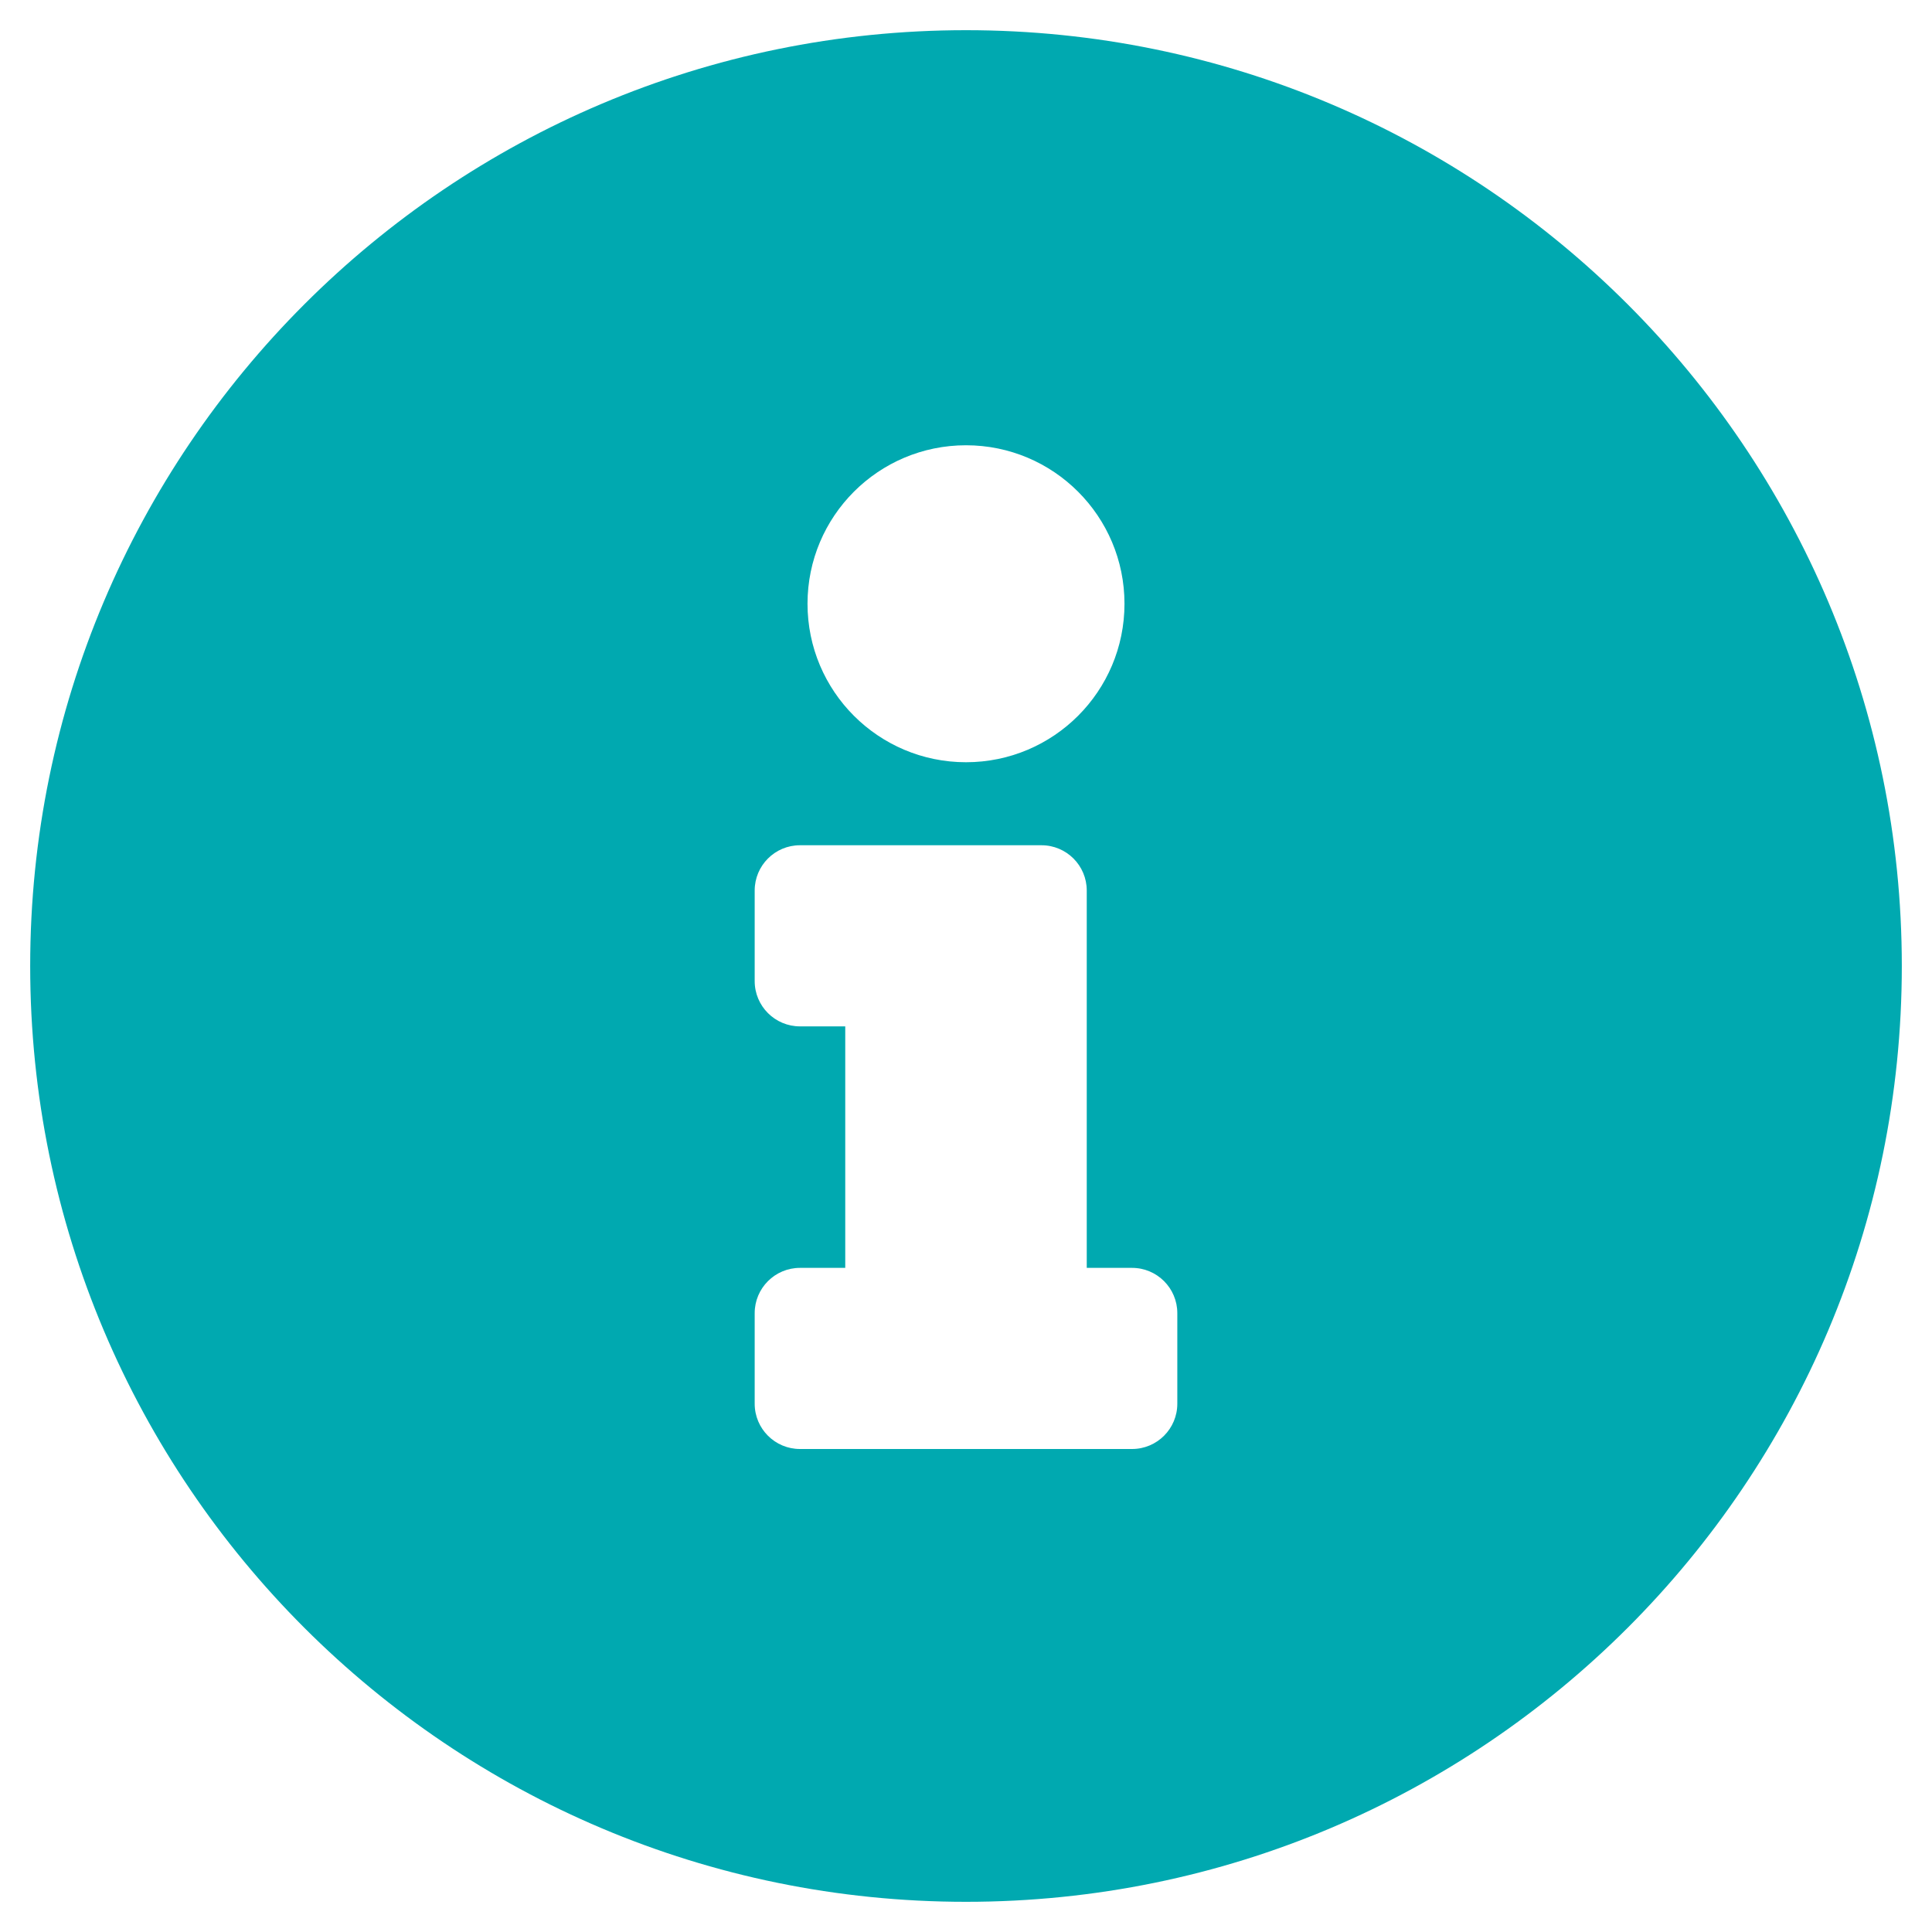
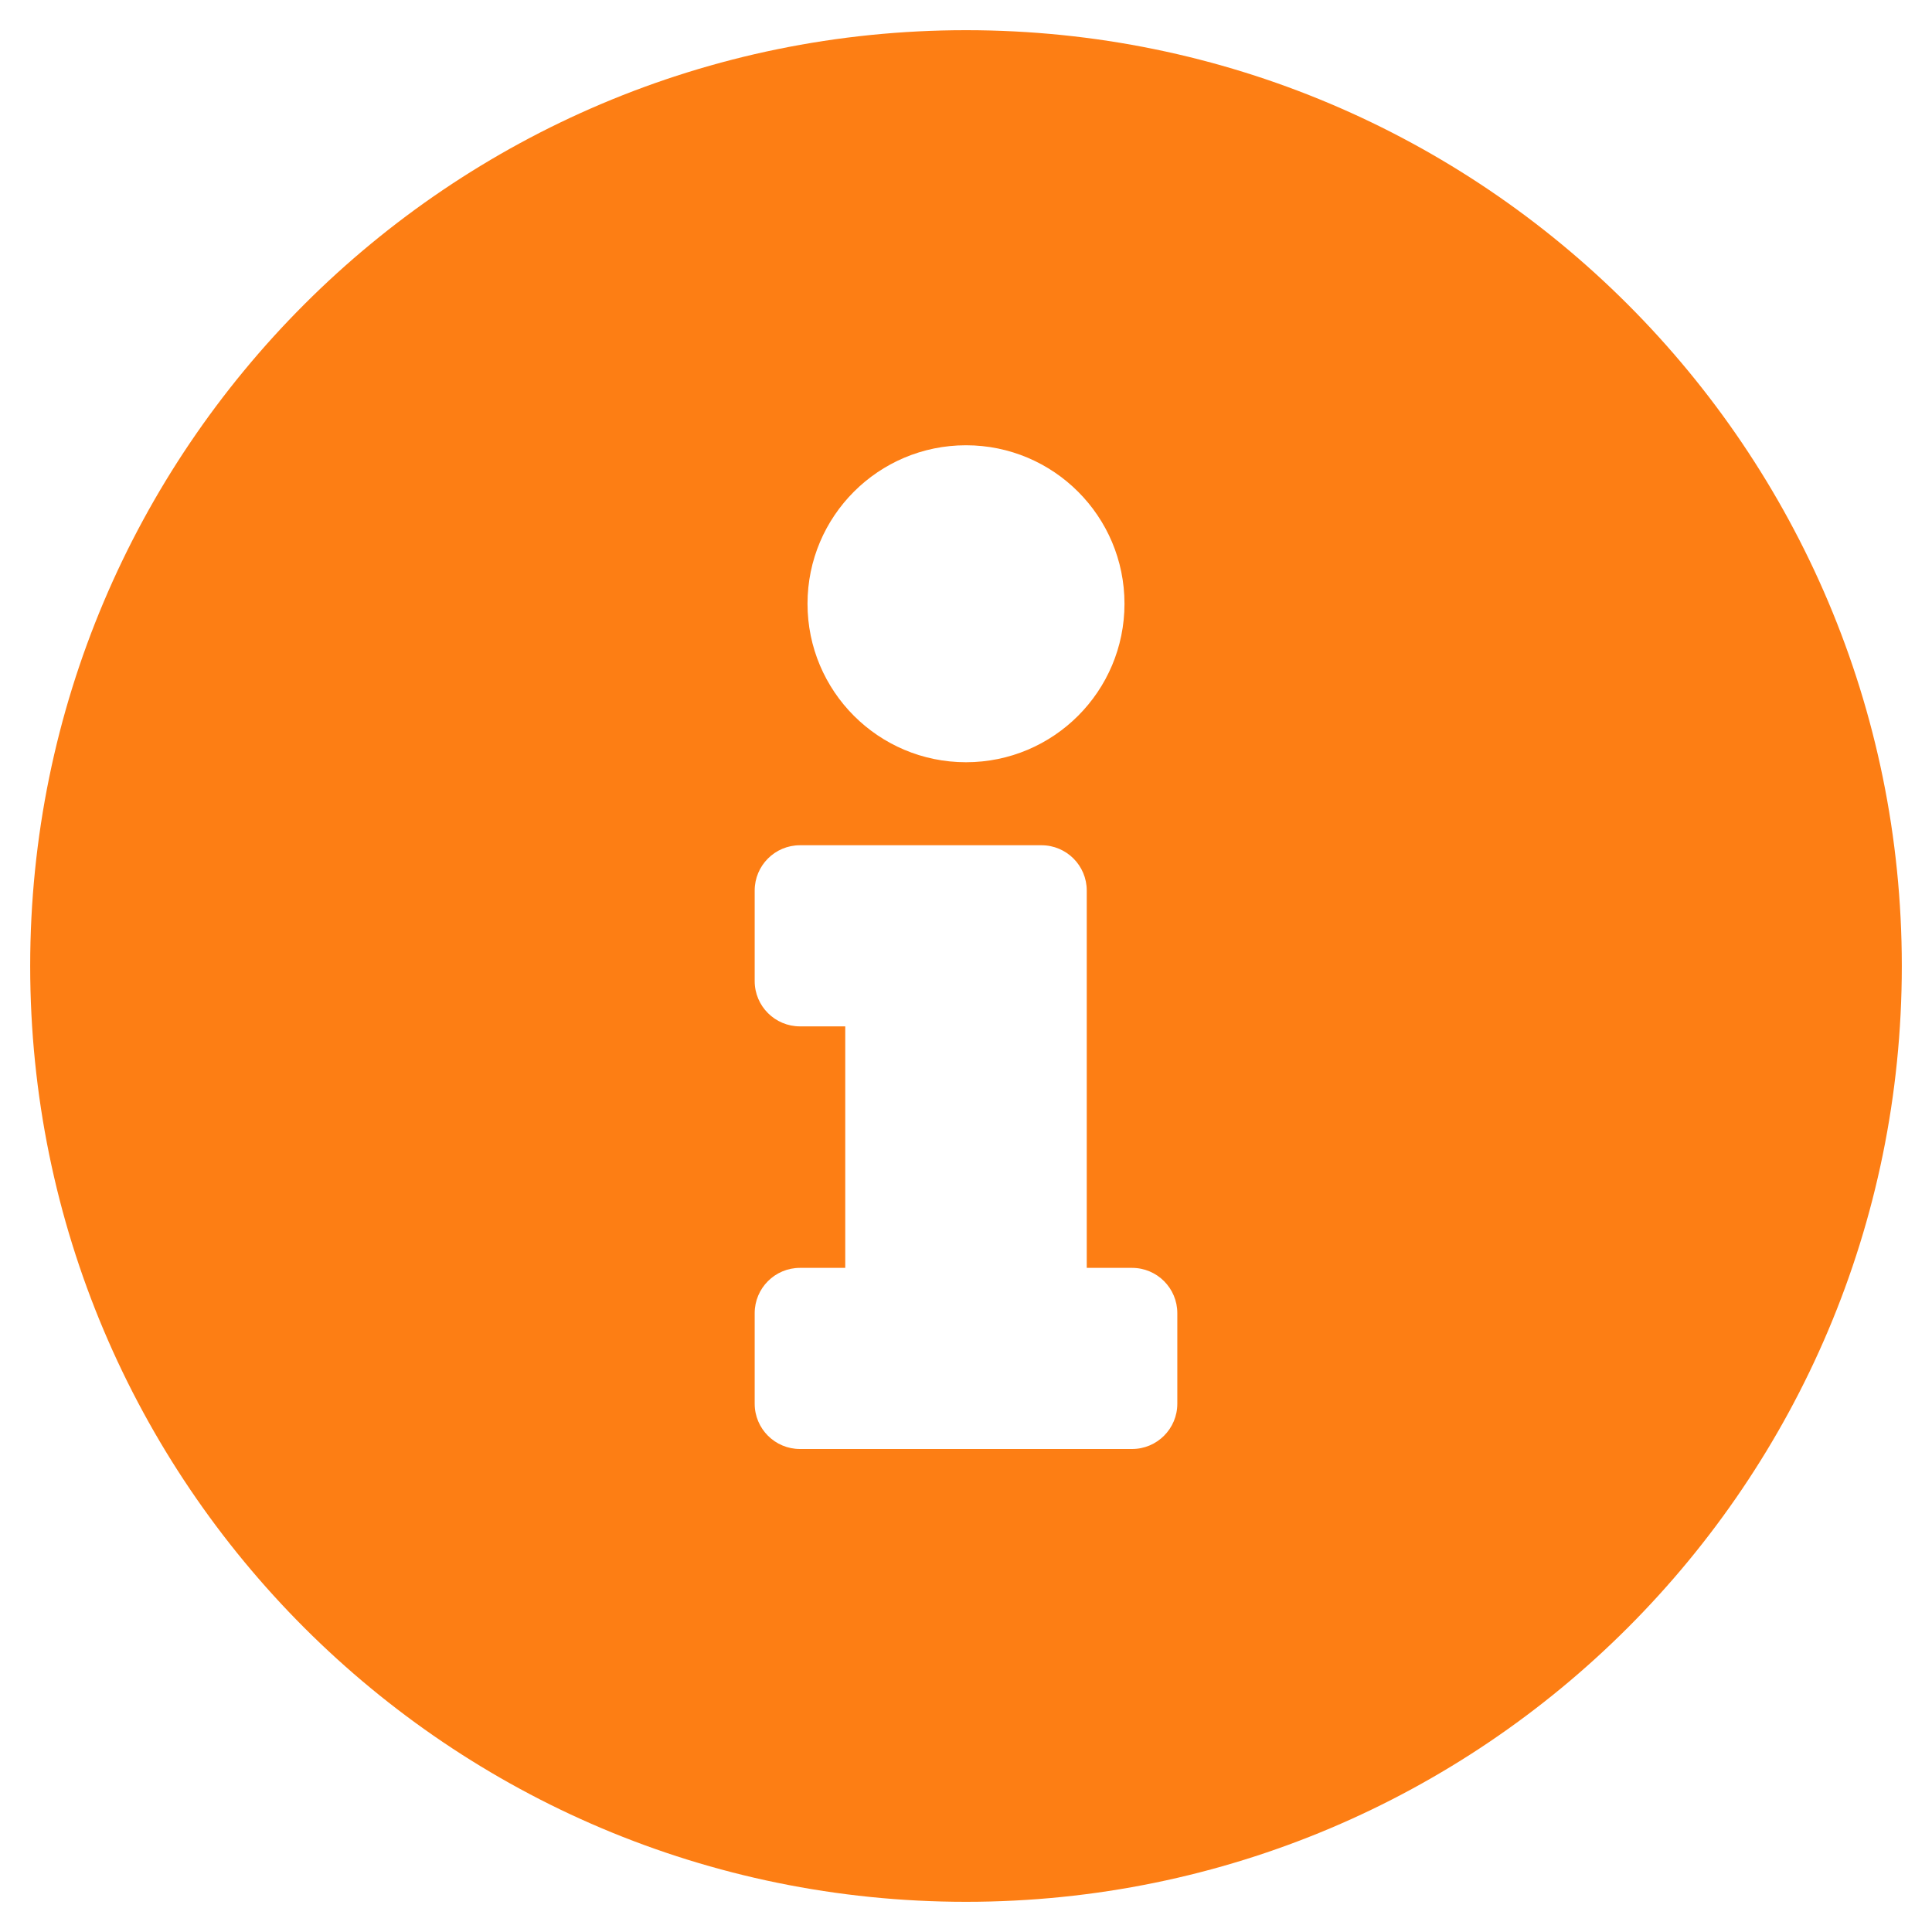
<svg xmlns="http://www.w3.org/2000/svg" aria-hidden="true" focusable="false" data-prefix="fas" data-icon="info-circle" class="svg-inline--fa fa-info-circle fa-w-16" role="img" viewBox="0 0 512 512">
-   <path fill="#00A9B0" d="M256 8C119.043 8 8 119.083 8 256c0 136.997 111.043 248 248 248s248-111.003 248-248C504 119.083 392.957 8 256 8zm0 110c23.196 0 42 18.804 42 42s-18.804 42-42 42-42-18.804-42-42 18.804-42 42-42zm56 254c0 6.627-5.373 12-12 12h-88c-6.627 0-12-5.373-12-12v-24c0-6.627 5.373-12 12-12h12v-64h-12c-6.627 0-12-5.373-12-12v-24c0-6.627 5.373-12 12-12h64c6.627 0 12 5.373 12 12v100h12c6.627 0 12 5.373 12 12v24z" />
+   <path fill="#fd7e14" d="M256 8C119.043 8 8 119.083 8 256c0 136.997 111.043 248 248 248s248-111.003 248-248C504 119.083 392.957 8 256 8zm0 110c23.196 0 42 18.804 42 42s-18.804 42-42 42-42-18.804-42-42 18.804-42 42-42zm56 254c0 6.627-5.373 12-12 12h-88c-6.627 0-12-5.373-12-12v-24c0-6.627 5.373-12 12-12h12v-64h-12c-6.627 0-12-5.373-12-12v-24c0-6.627 5.373-12 12-12h64c6.627 0 12 5.373 12 12v100h12c6.627 0 12 5.373 12 12v24z" />
</svg>
